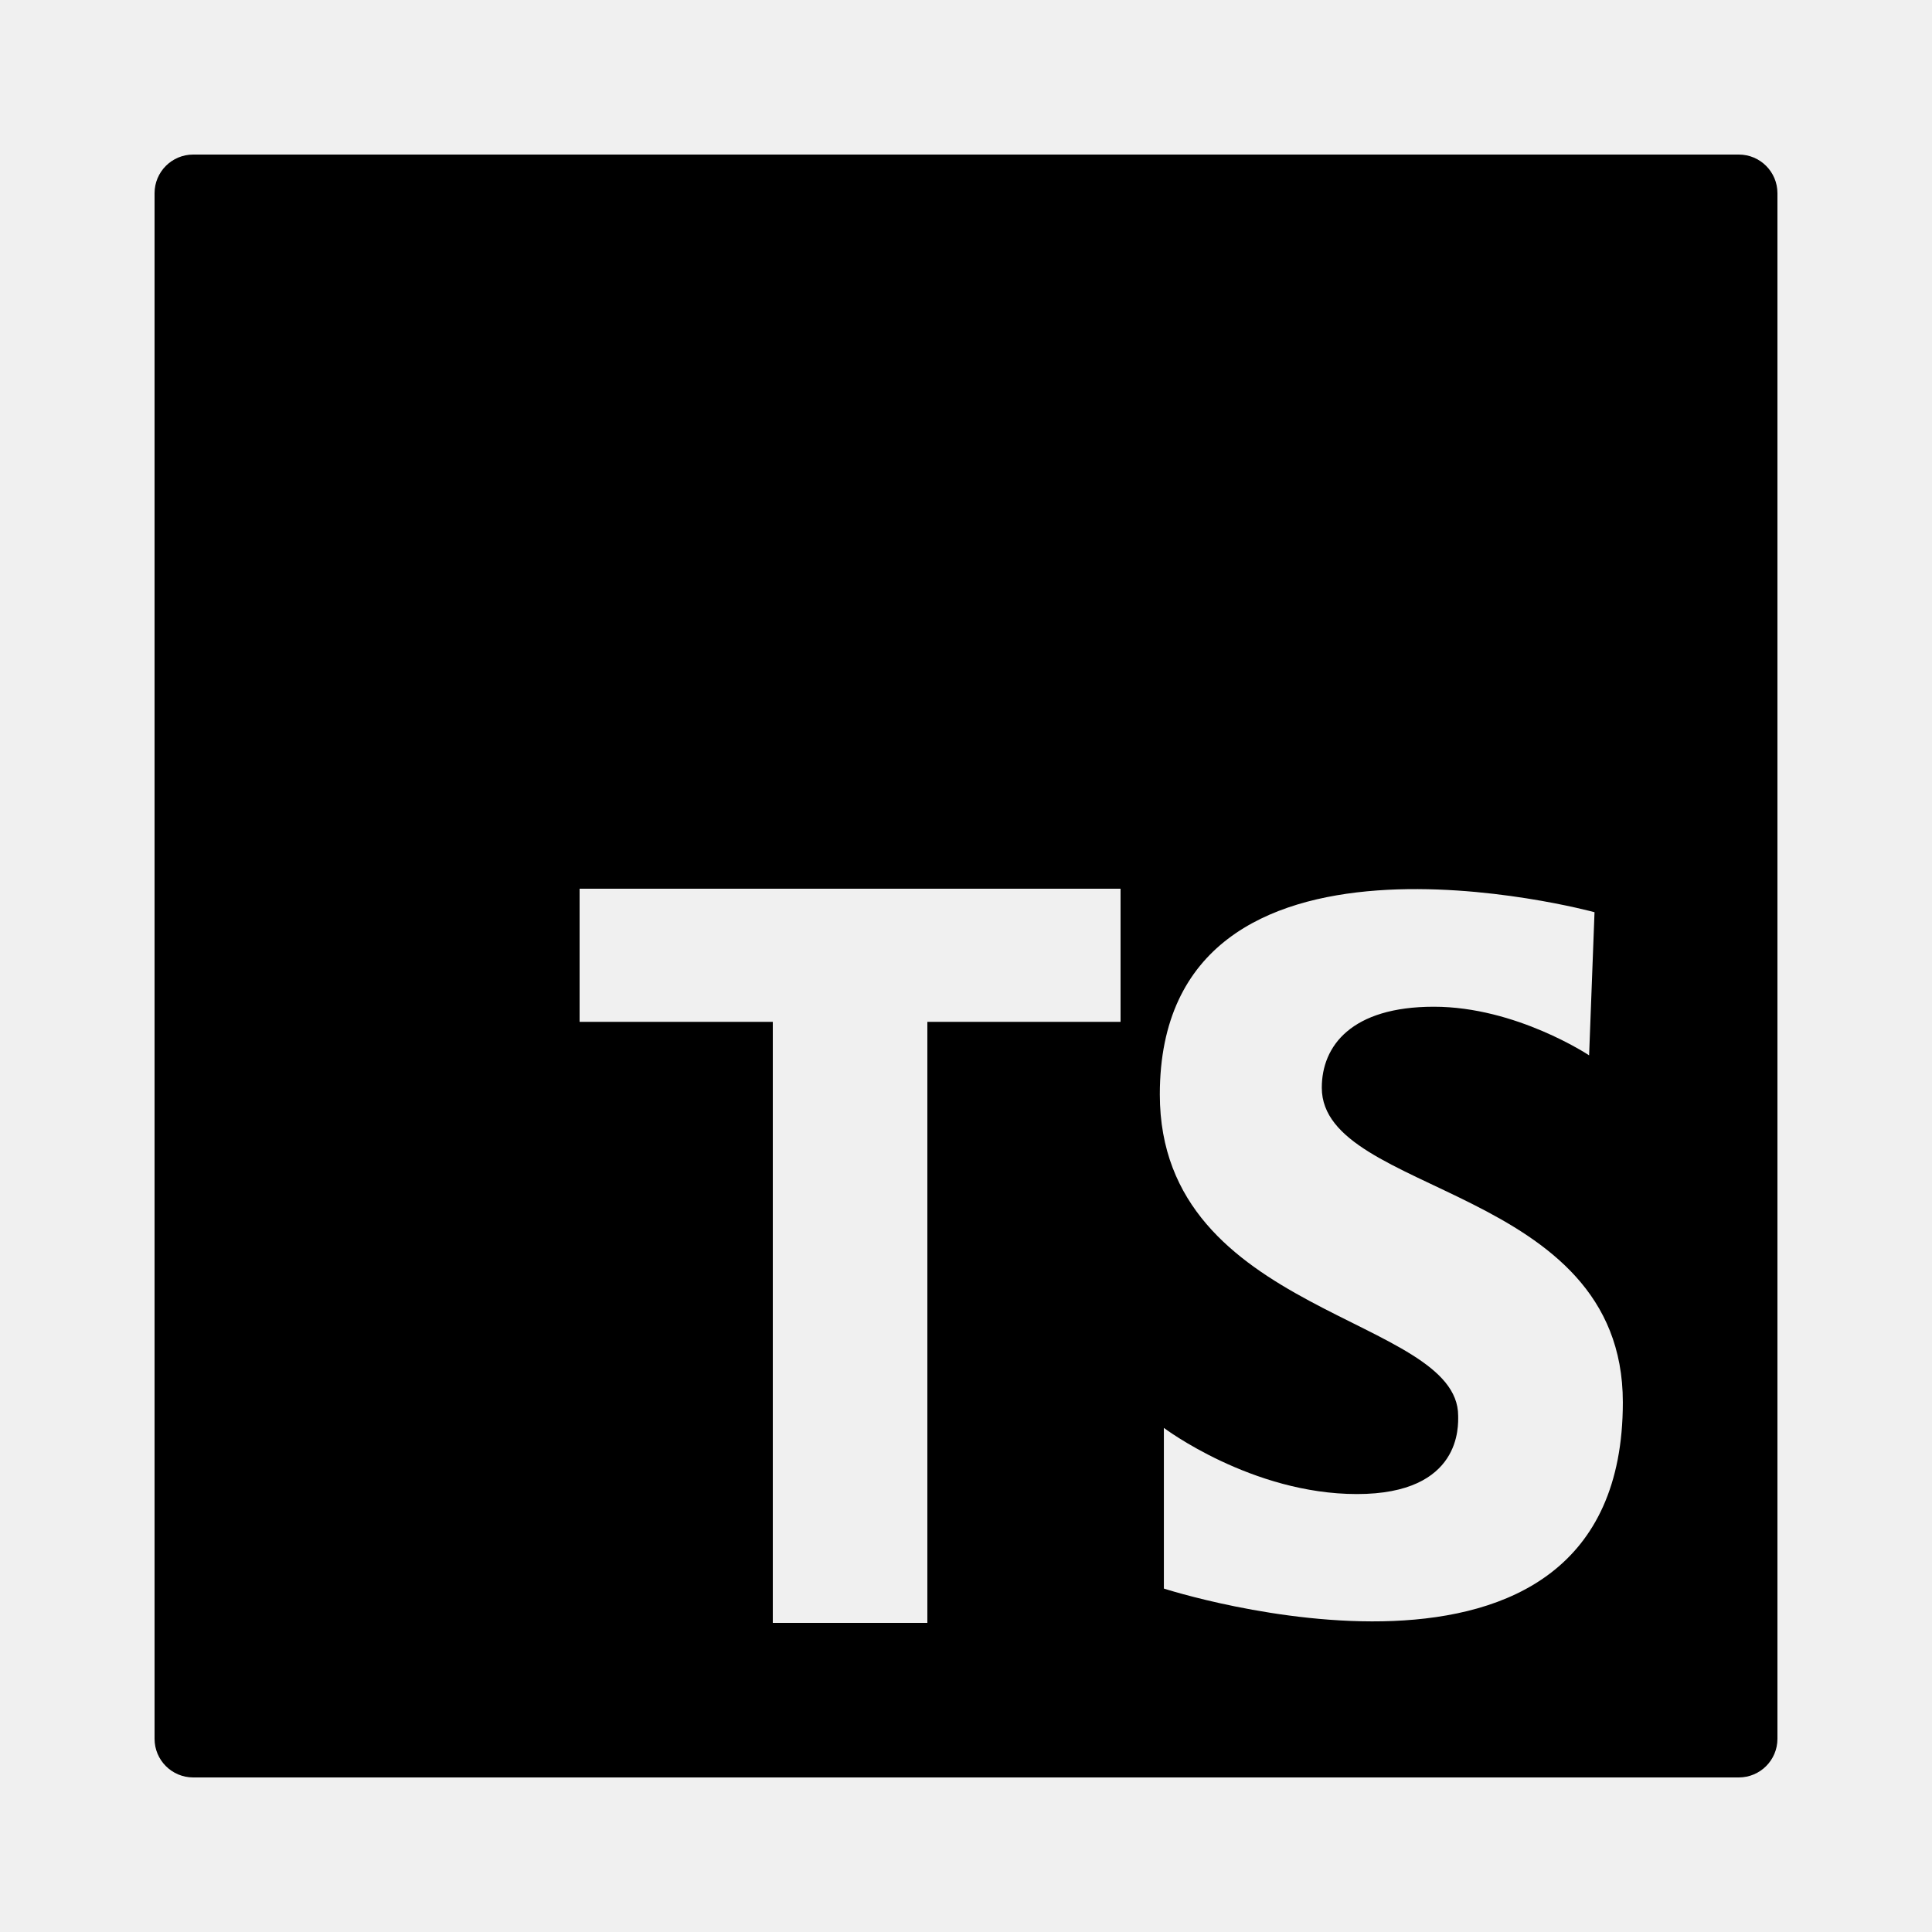
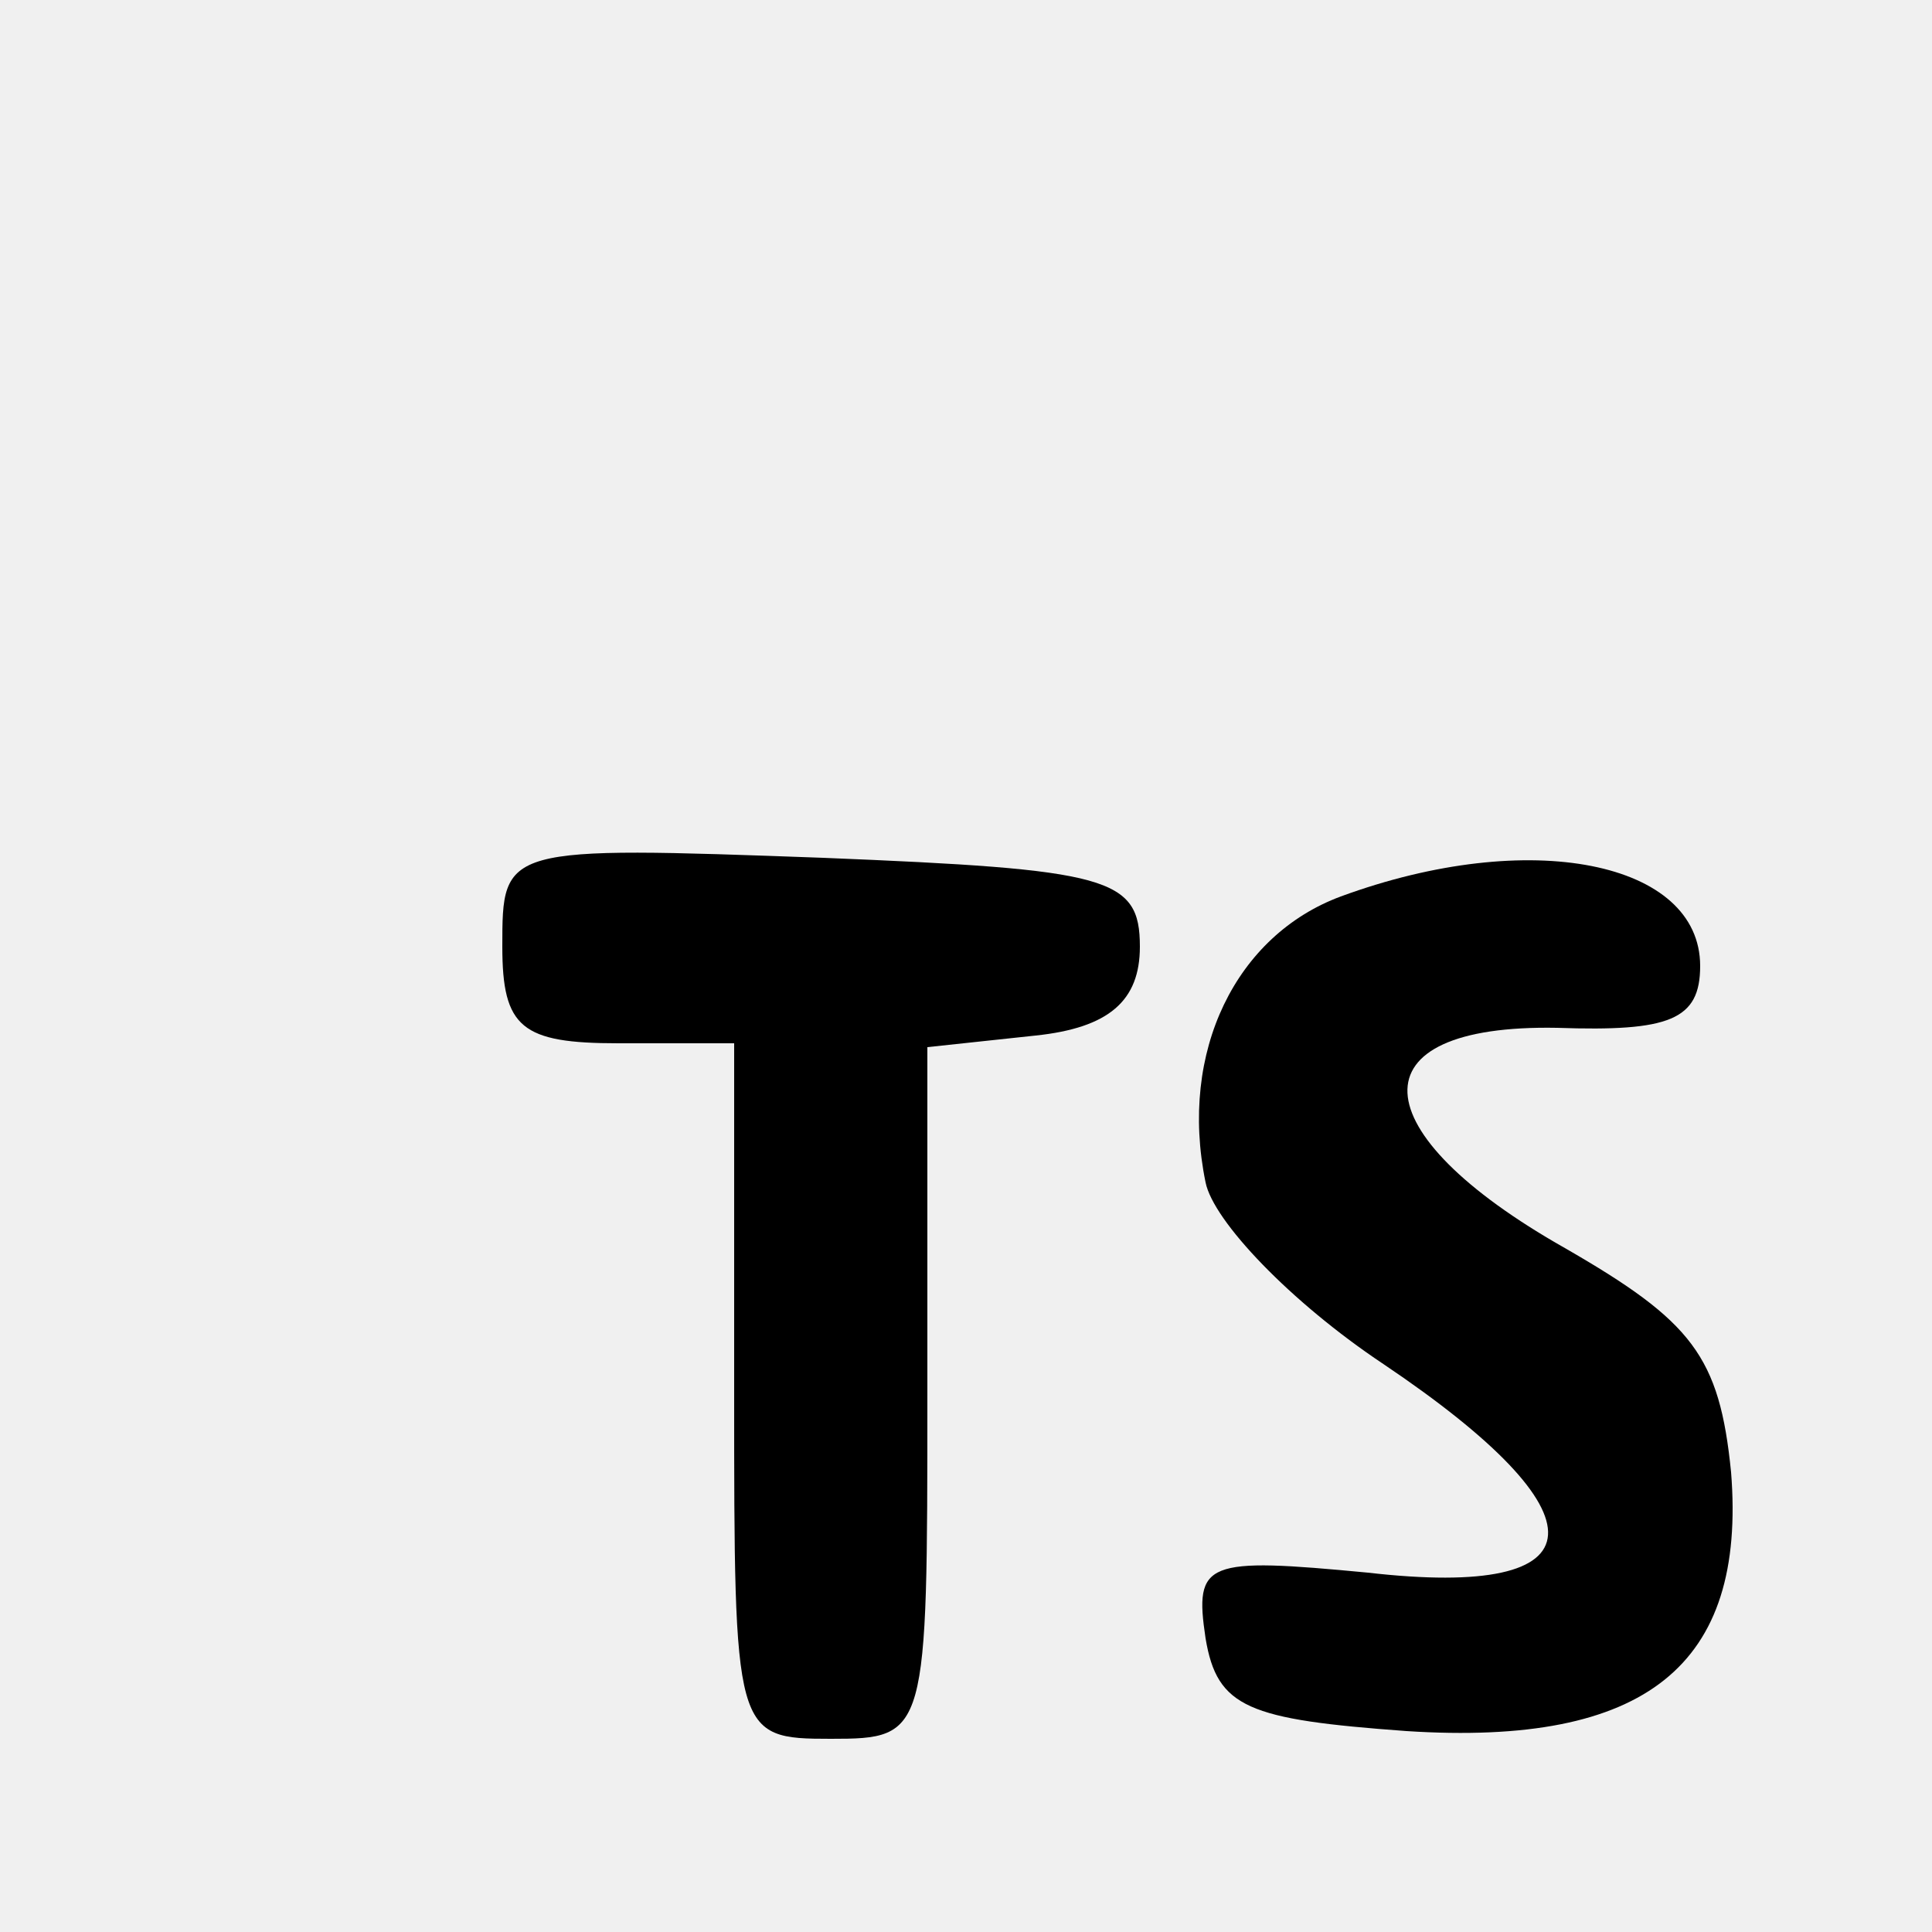
- <svg xmlns="http://www.w3.org/2000/svg" x="0px" y="0px" width="50" height="50" viewBox="0 0 50 50">
-   <path d="M45,4H5C4.447,4,4,4.448,4,5v40c0,0.552,0.447,1,1,1h40c0.553,0,1-0.448,1-1V5C46,4.448,45.553,4,45,4z M29,26.445h-5V42h-4 V26.445h-5V23h14V26.445z M30.121,41.112v-4.158c0,0,2.271,1.712,4.996,1.712c2.725,0,2.62-1.782,2.62-2.026 c0-2.586-7.721-2.586-7.721-8.315c0-7.791,11.25-4.717,11.25-4.717l-0.14,3.704c0,0-1.887-1.258-4.018-1.258s-2.9,1.013-2.9,2.096 c0,2.795,7.791,2.516,7.791,8.141C42,44.955,30.121,41.112,30.121,41.112z" />
+ <svg xmlns="http://www.w3.org/2000/svg" version="1.0" fill="white" width="50pt" height="50pt" viewBox="0 0 50 50" preserveAspectRatio="xMidYMid meet">
+   <g transform="translate(0,50) scale(0.1,-0.1)" fill="#000000" stroke="none">
+     <path d="M130 255 c0 -21 5 -25 30 -25 l30 0 0 -90 c0 -89 0 -90 25 -90 25 0 25 1 25 89 l0 90 28 3 c19 2 27 9 27 23 0 18 -8 20 -82 23 -83 3 -83 3 -83 -23z" />
+     <path d="M347 268 c-27 -10 -42 -40 -35 -74 2 -10 22 -31 46 -47 58 -39 57 -61 -4 -54 -42 4 -45 3 -42 -17 3 -18 11 -21 52 -24 62 -4 88 17 84 67 -3 30 -10 39 -43 58 -53 30 -55 58 -2 57 29 -1 37 2 37 16 0 27 -44 36 -93 18z" />
+   </g>
</svg>
